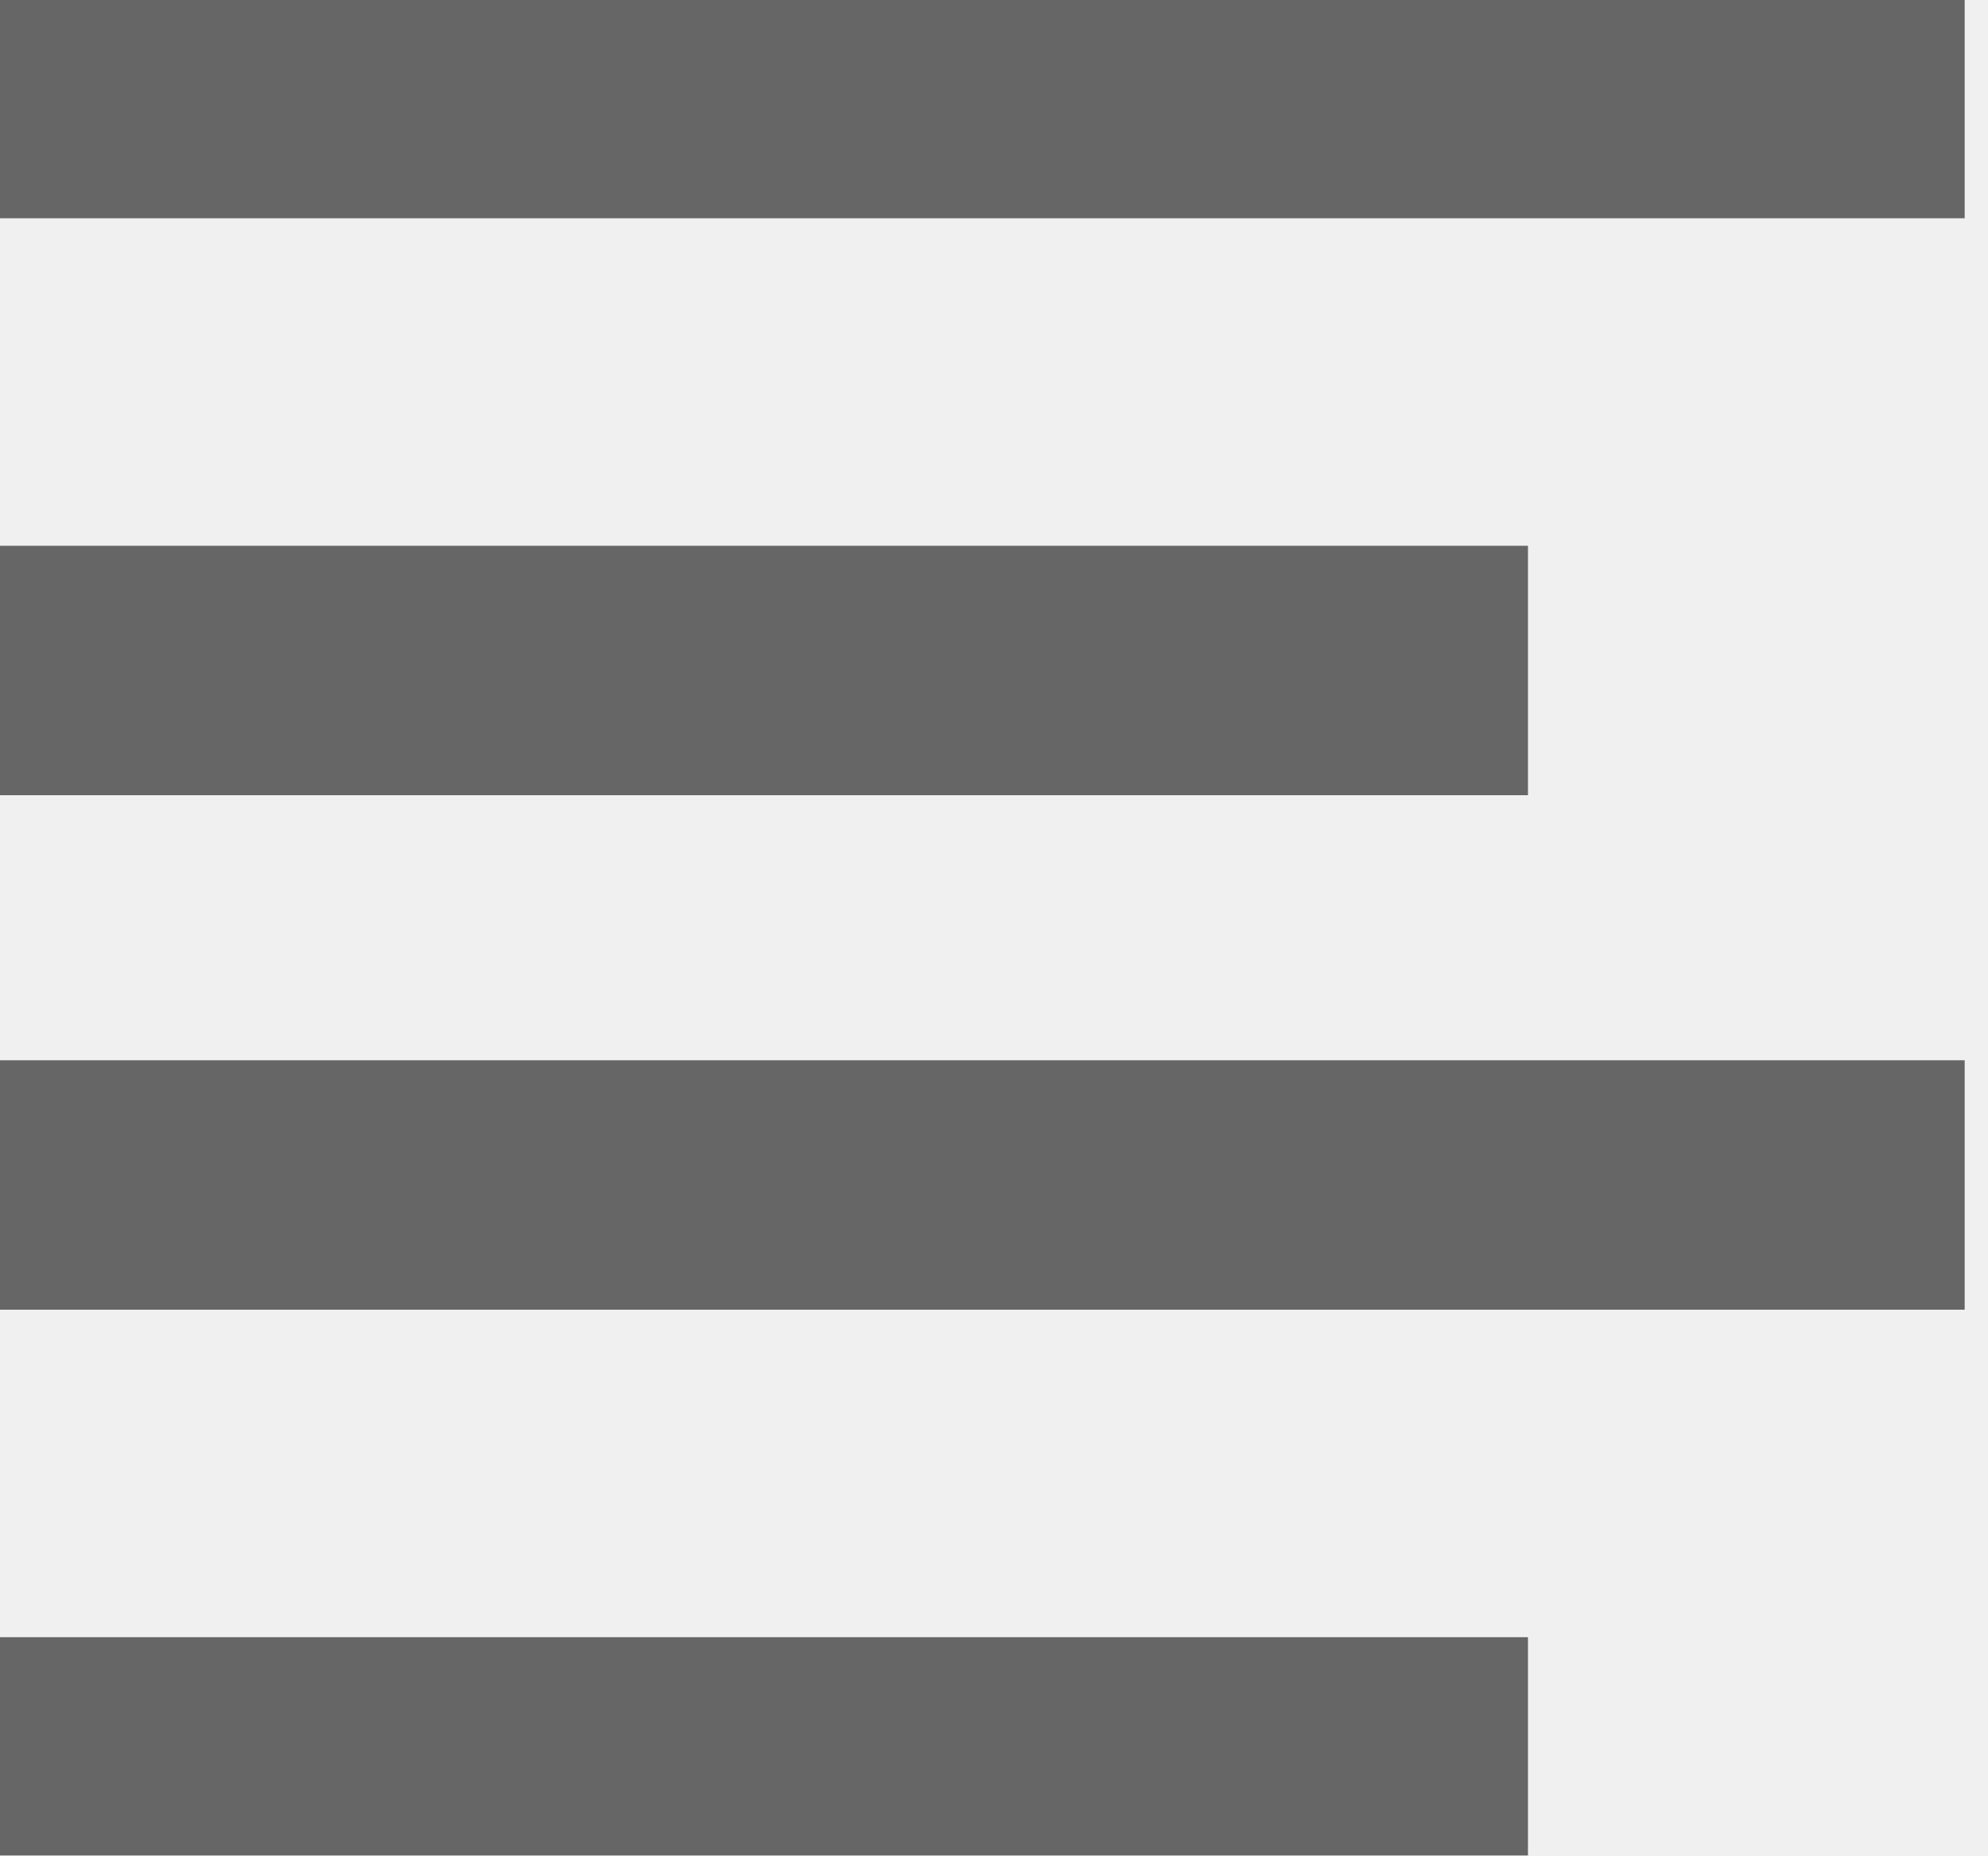
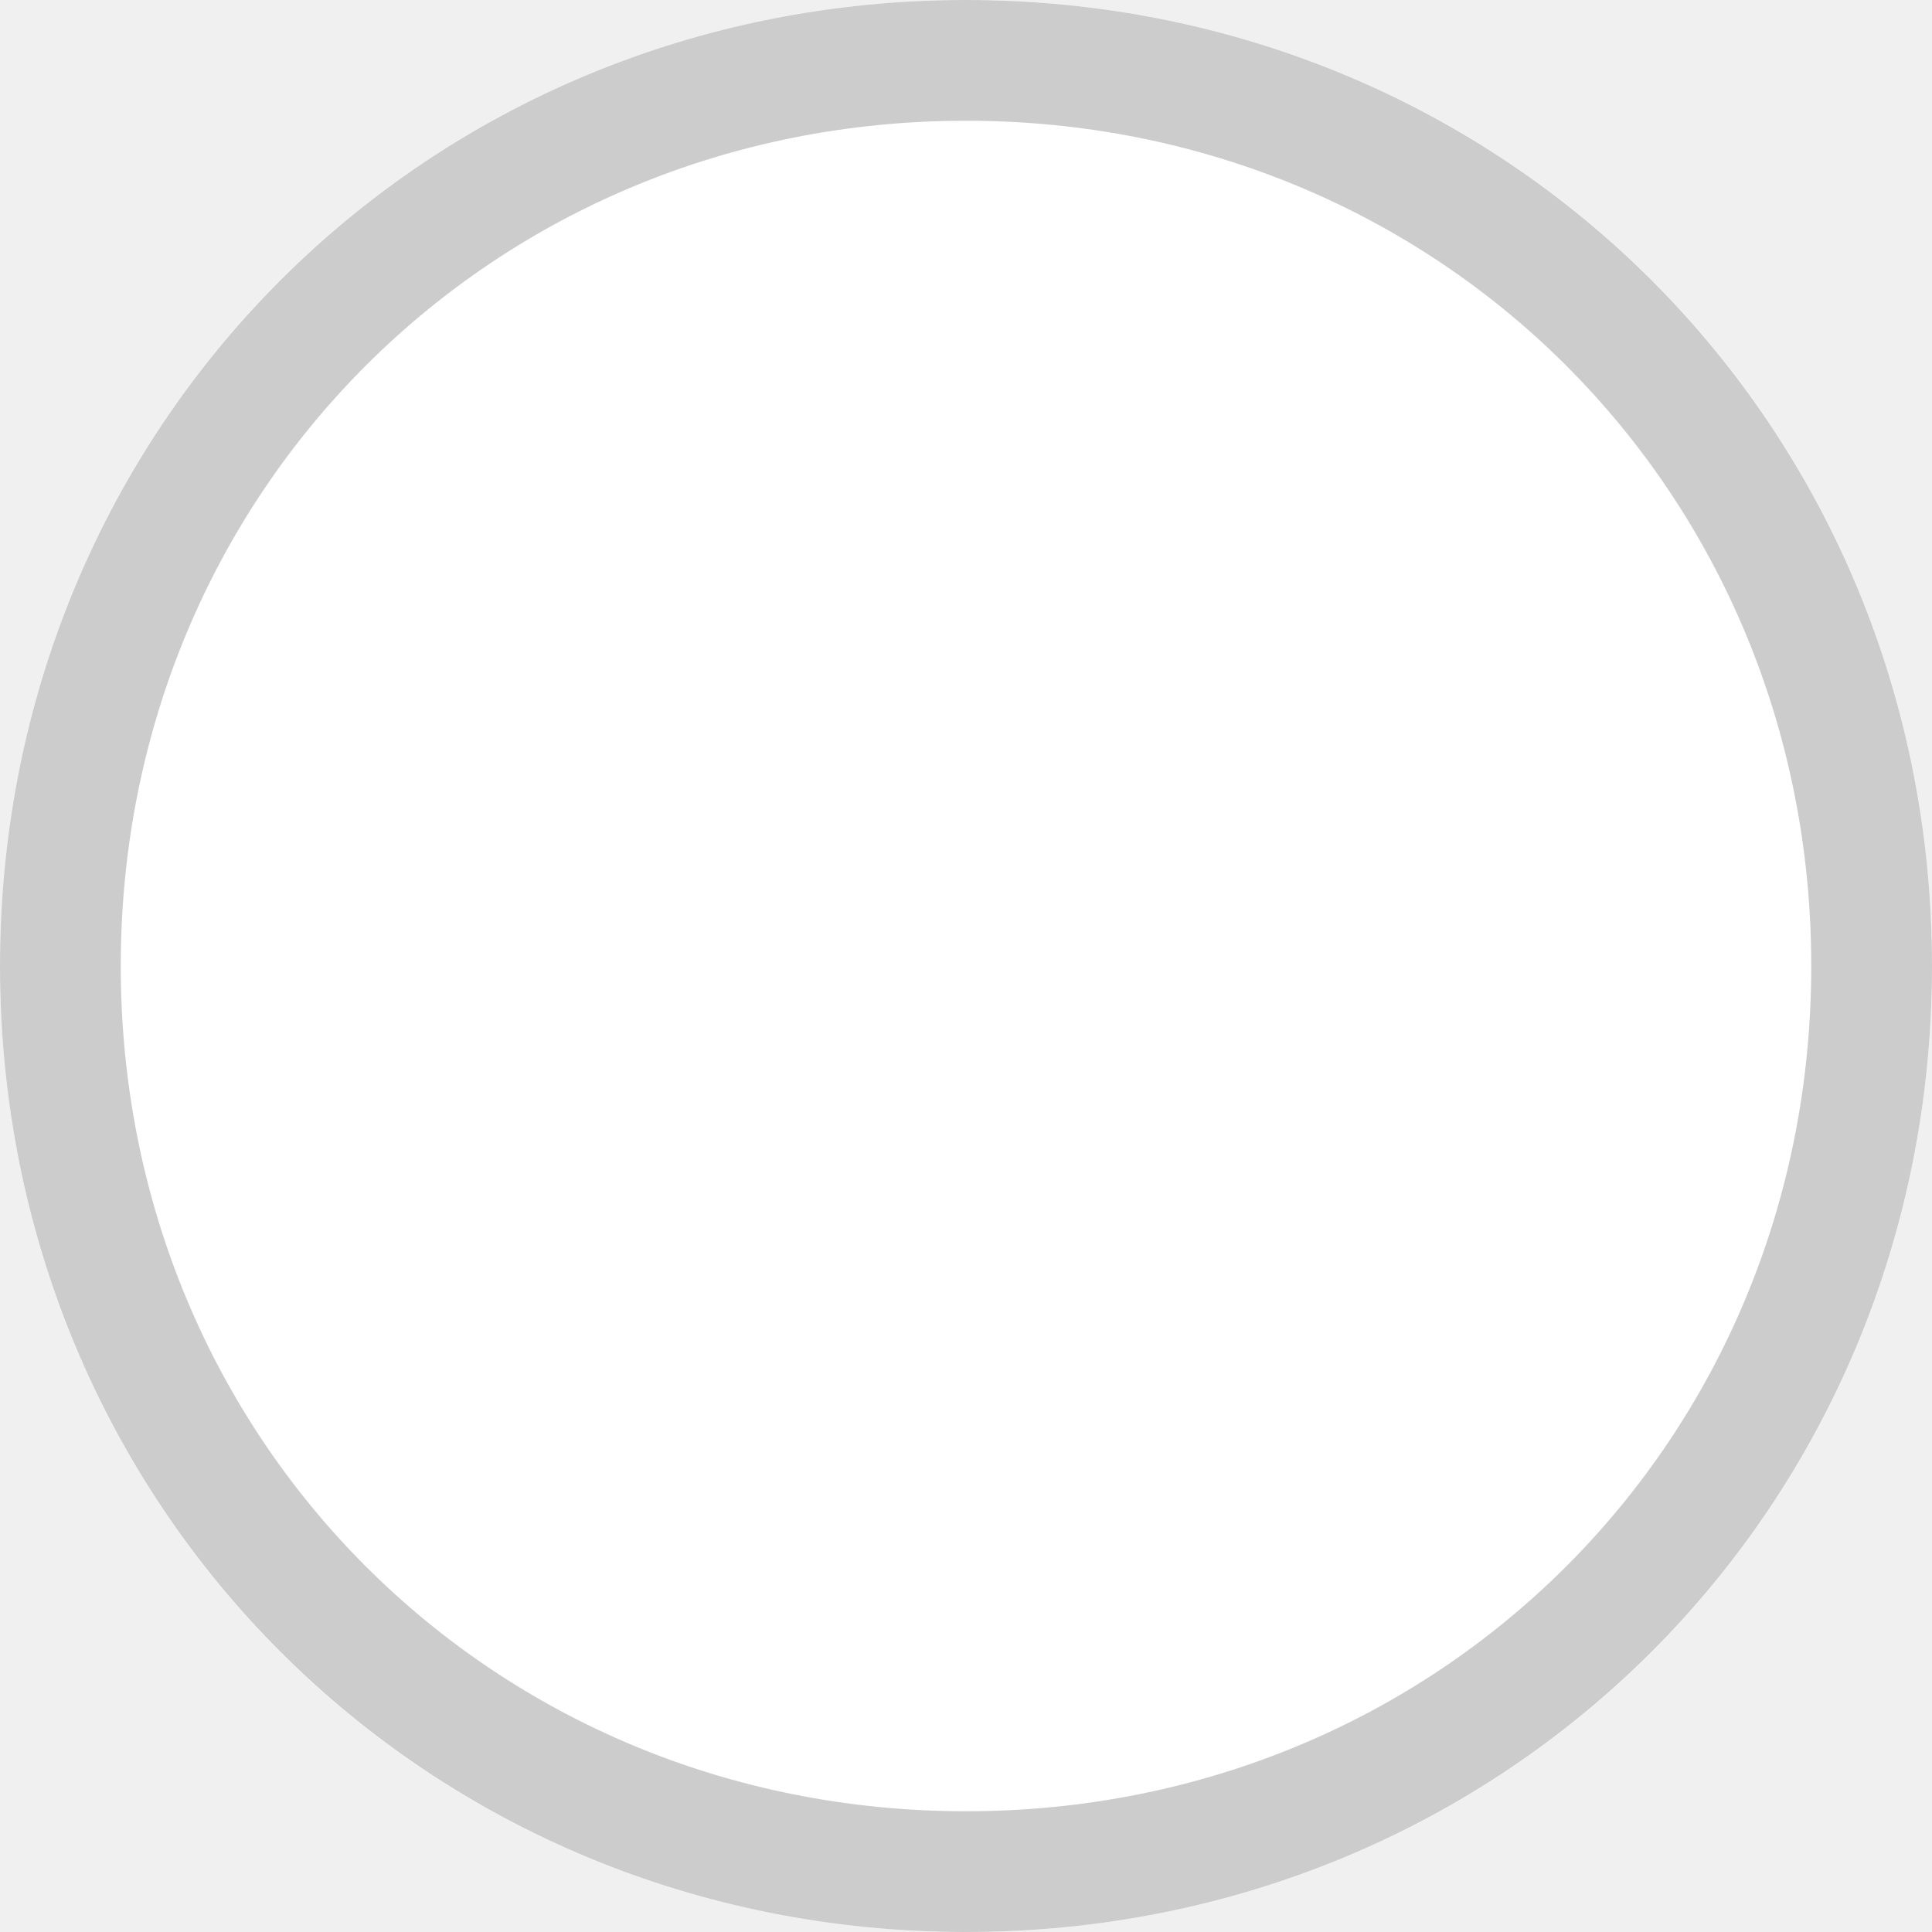
- <svg xmlns="http://www.w3.org/2000/svg" version="1.1" width="15px" height="14px">
-   <g transform="matrix(1 0 0 1 -468 -1773 )">
-     <path d="M 0 1.647  L 0 0  L 14.824 0  L 14.824 1.647  L 0 1.647  Z M 0 14  L 0 12.353  L 11.529 12.353  L 11.529 14  L 0 14  Z M 0 9.882  L 0 8  L 14.824 8  L 14.824 9.882  L 0 9.882  Z M 0 6  L 0 4.118  L 11.529 4.118  L 11.529 6  L 0 6  Z " fill-rule="nonzero" fill="#666666" stroke="none" transform="matrix(1 0 0 1 468 1773 )" />
+ <svg xmlns="http://www.w3.org/2000/svg" version="1.1" width="16px" height="16px">
+   <g transform="matrix(1 0 0 1 -155 -1600 )">
+     <path d="M 163 1600  C 167.48 1600  171 1603.52  171 1608  C 171 1612.48  167.48 1616  163 1616  C 158.52 1616  155 1612.48  155 1608  C 155 1603.52  158.52 1600  163 1600  Z " fill-rule="nonzero" fill="#ffffff" stroke="none" />
+     <path d="M 163 1600.5  C 167.2 1600.5  170.5 1603.8  170.5 1608  C 170.5 1612.2  167.2 1615.5  163 1615.5  C 158.8 1615.5  155.5 1612.2  155.5 1608  C 155.5 1603.8  158.8 1600.5  163 1600.5  Z " stroke-width="1" stroke="#cccccc" fill="none" />
  </g>
</svg>
